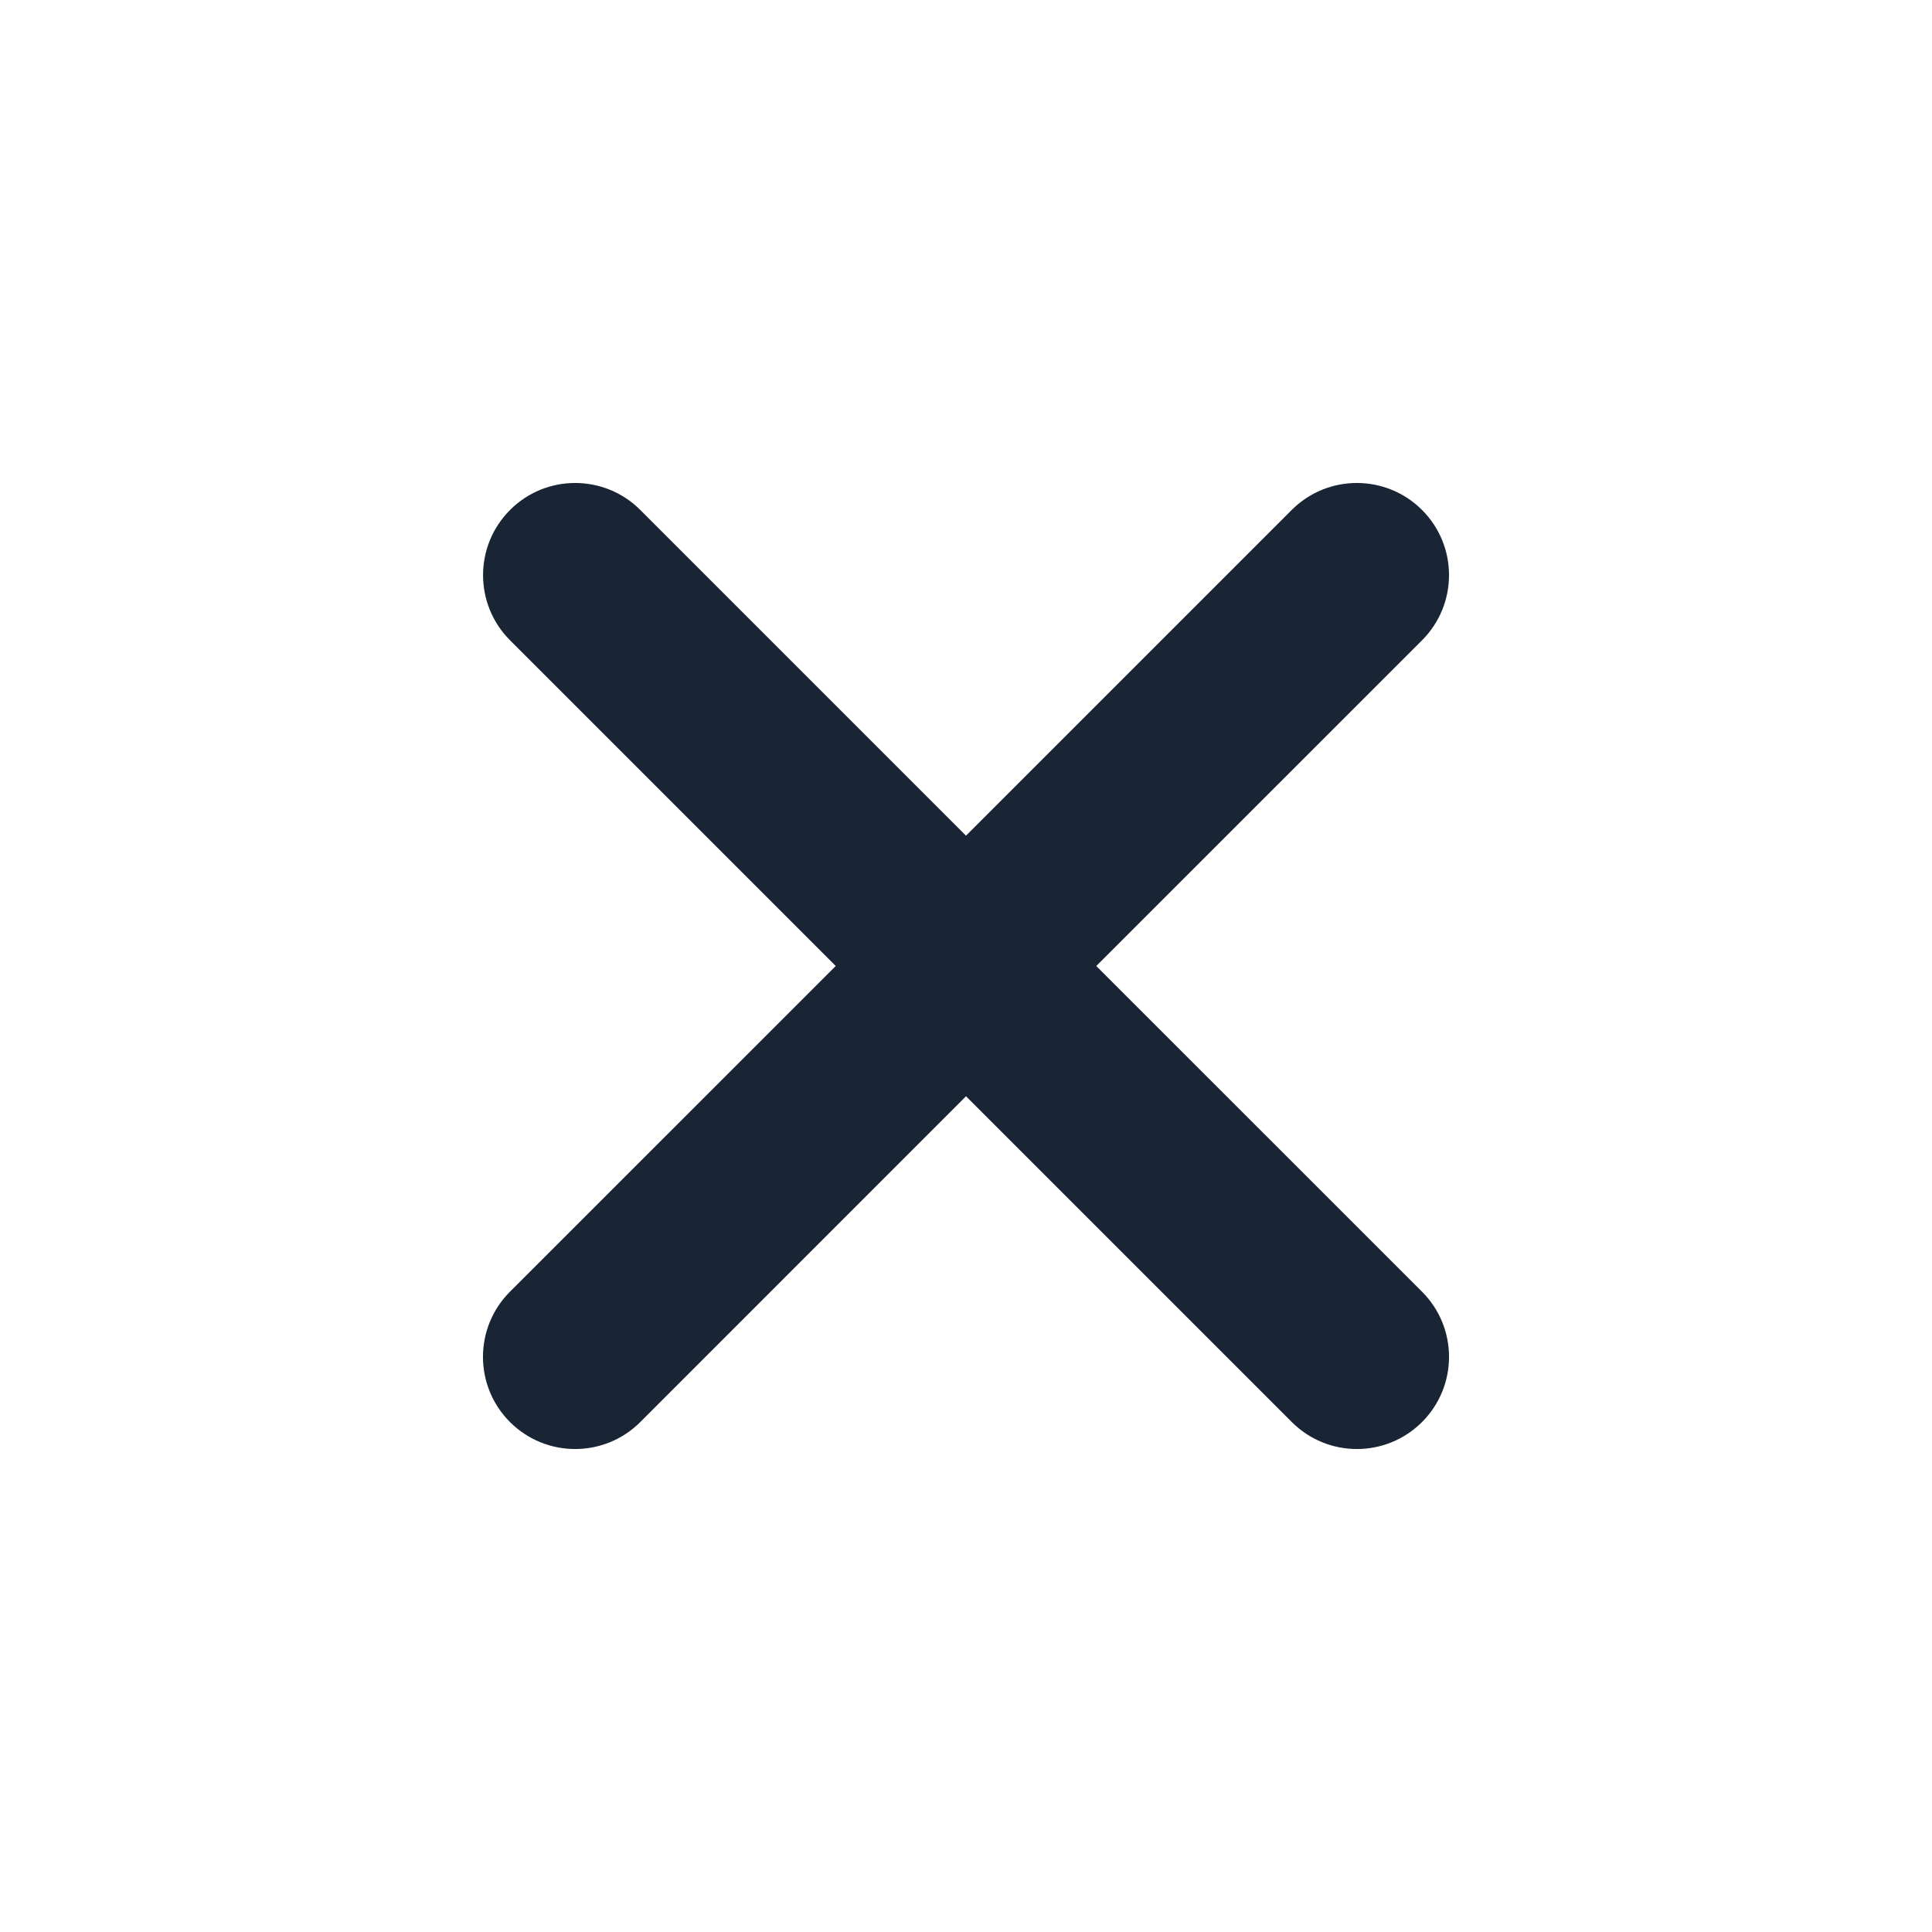
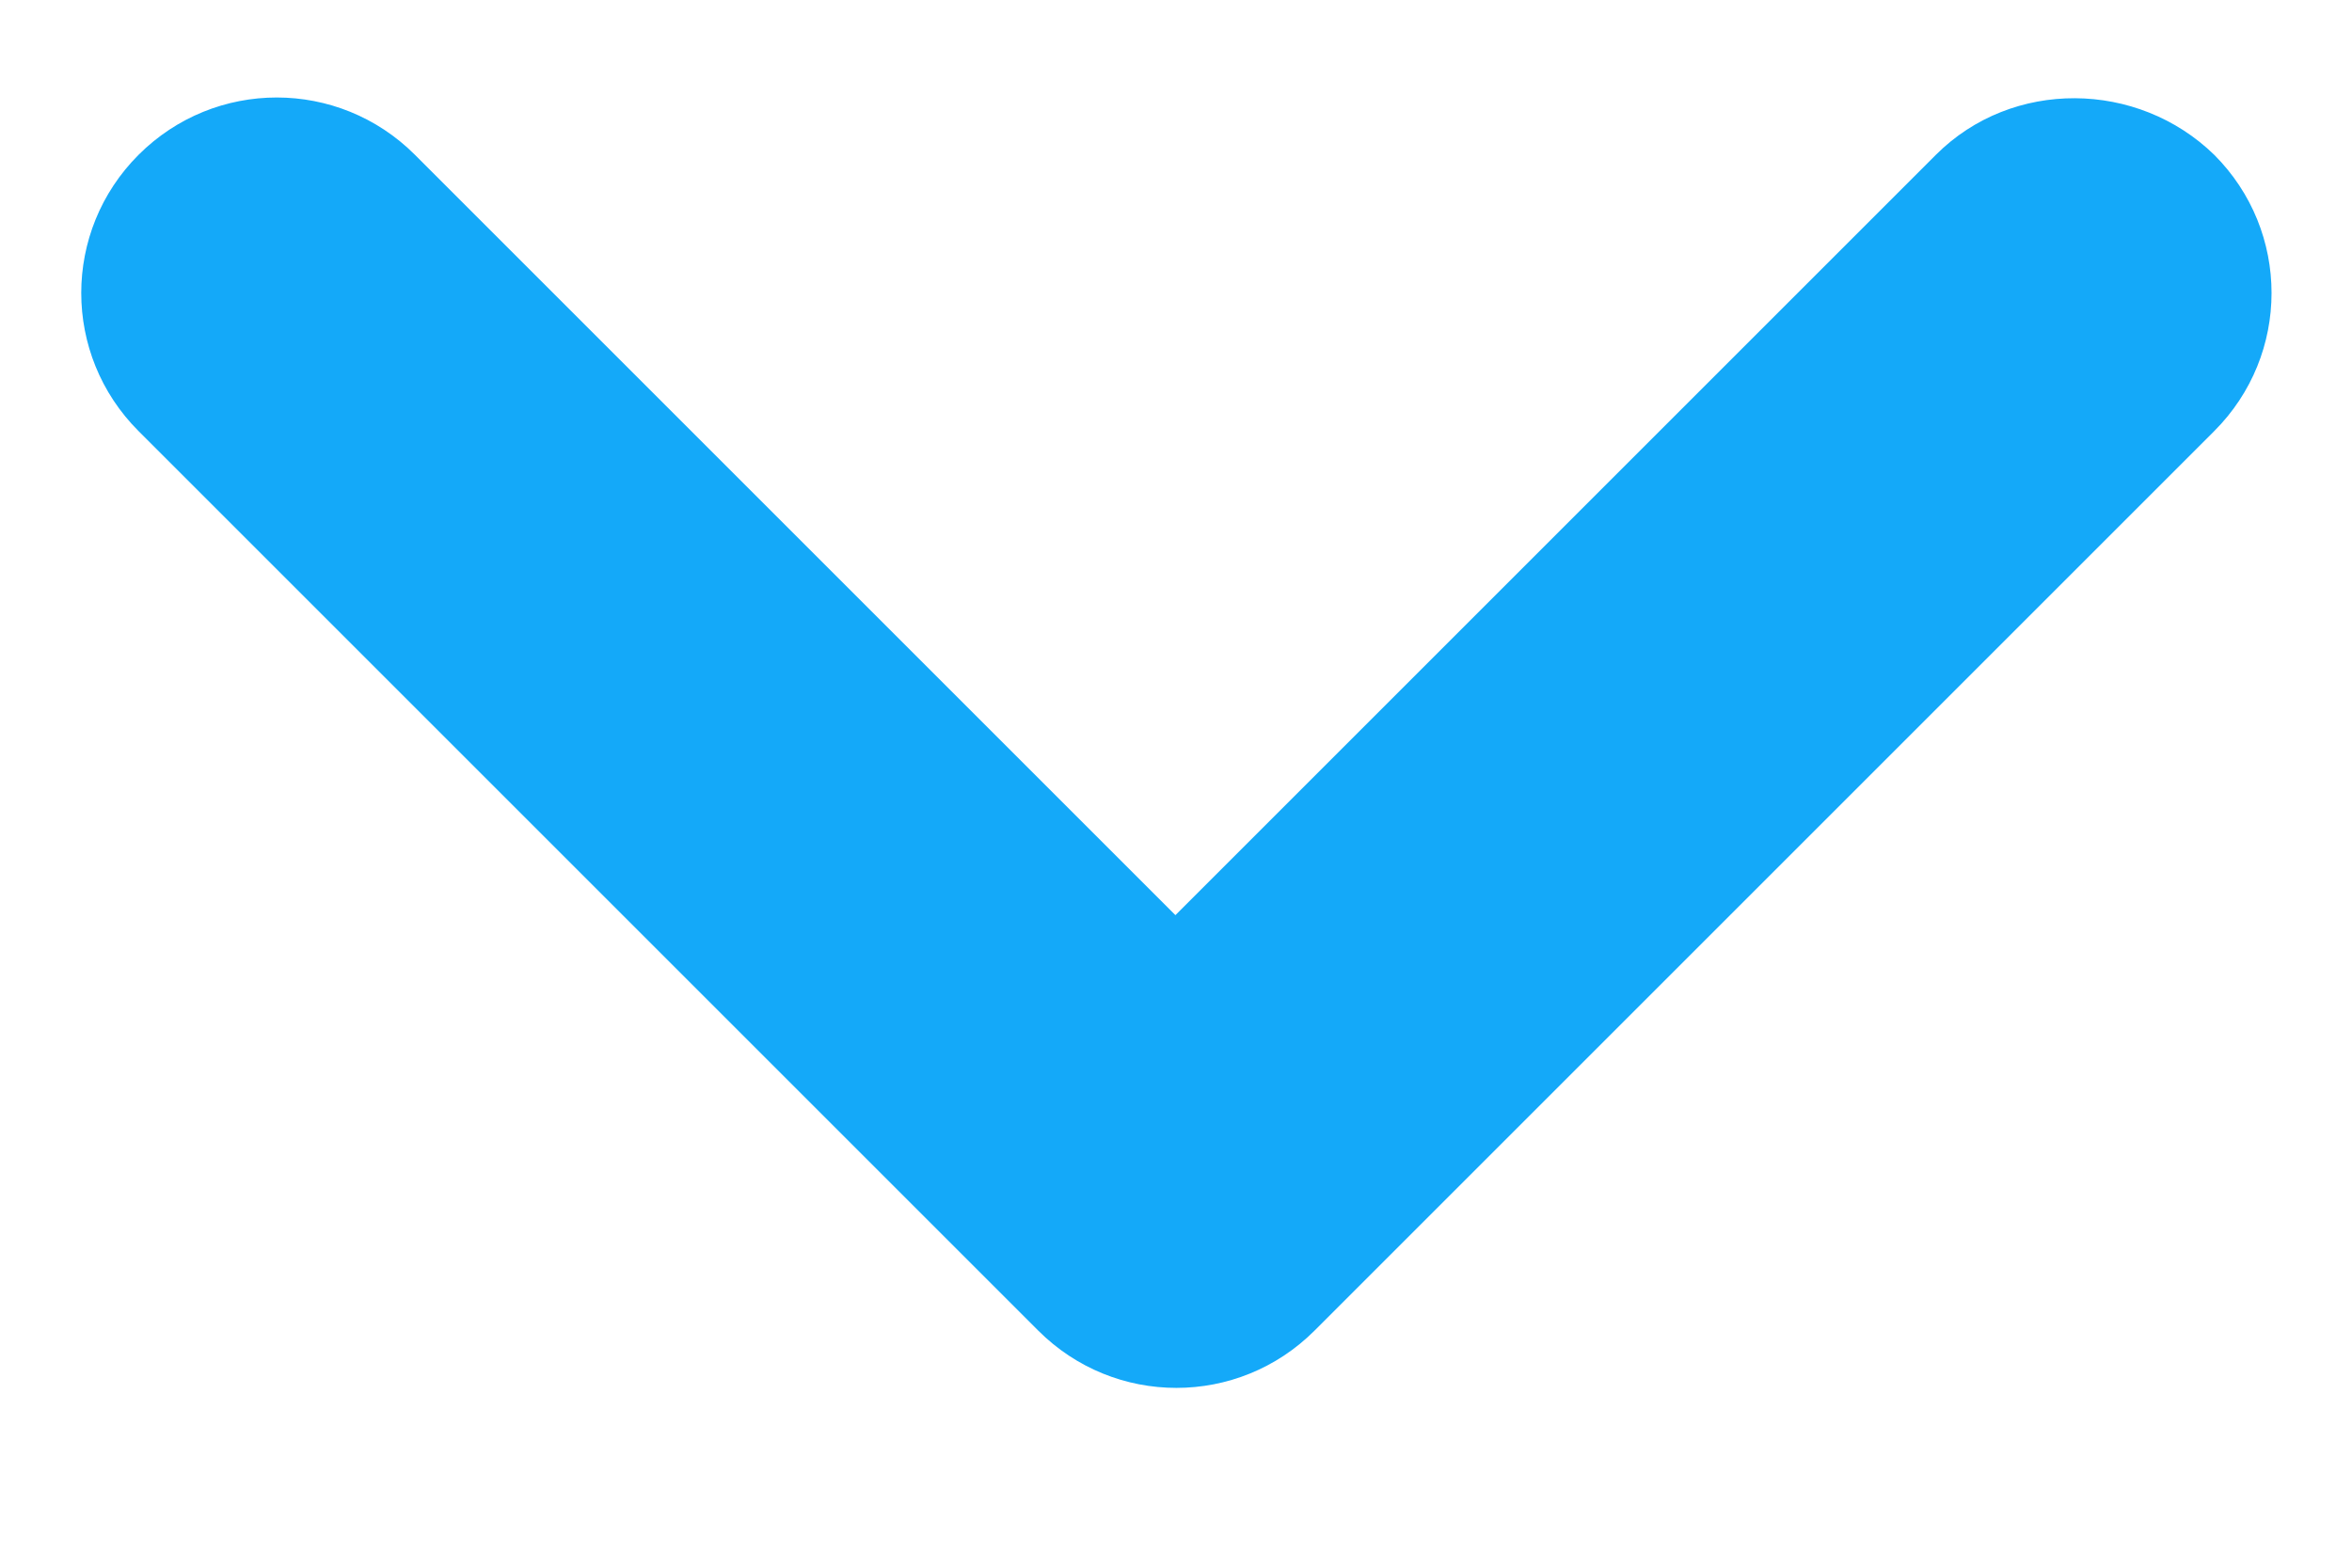
- <svg xmlns="http://www.w3.org/2000/svg" width="24" height="24" viewBox="0 0 24 24" fill="none">
-   <path fill-rule="evenodd" clip-rule="evenodd" d="M6.335 16.046C5.888 16.493 5.888 17.218 6.335 17.665C6.782 18.112 7.507 18.112 7.954 17.665L12 13.618L16.047 17.665C16.494 18.112 17.218 18.112 17.665 17.665C18.112 17.218 18.112 16.493 17.665 16.046L13.618 12L17.665 7.954C18.112 7.507 18.112 6.782 17.665 6.335C17.218 5.888 16.493 5.888 16.046 6.335L12 10.381L7.954 6.335C7.507 5.888 6.782 5.888 6.336 6.335C5.889 6.782 5.889 7.507 6.336 7.954L10.382 12L6.335 16.046Z" fill="#192434" />
+ <svg xmlns="http://www.w3.org/2000/svg" width="12" height="8" viewBox="0 0 12 8" fill="none">
+   <path d="M9.877 0.79L5.997 4.67L2.117 0.79C1.727 0.4 1.097 0.4 0.707 0.79C0.317 1.18 0.317 1.81 0.707 2.2L5.297 6.79C5.687 7.18 6.317 7.18 6.707 6.79L11.297 2.2C11.687 1.81 11.687 1.18 11.297 0.79C10.907 0.41 10.267 0.4 9.877 0.79Z" fill="#14A9F9" />
</svg>
